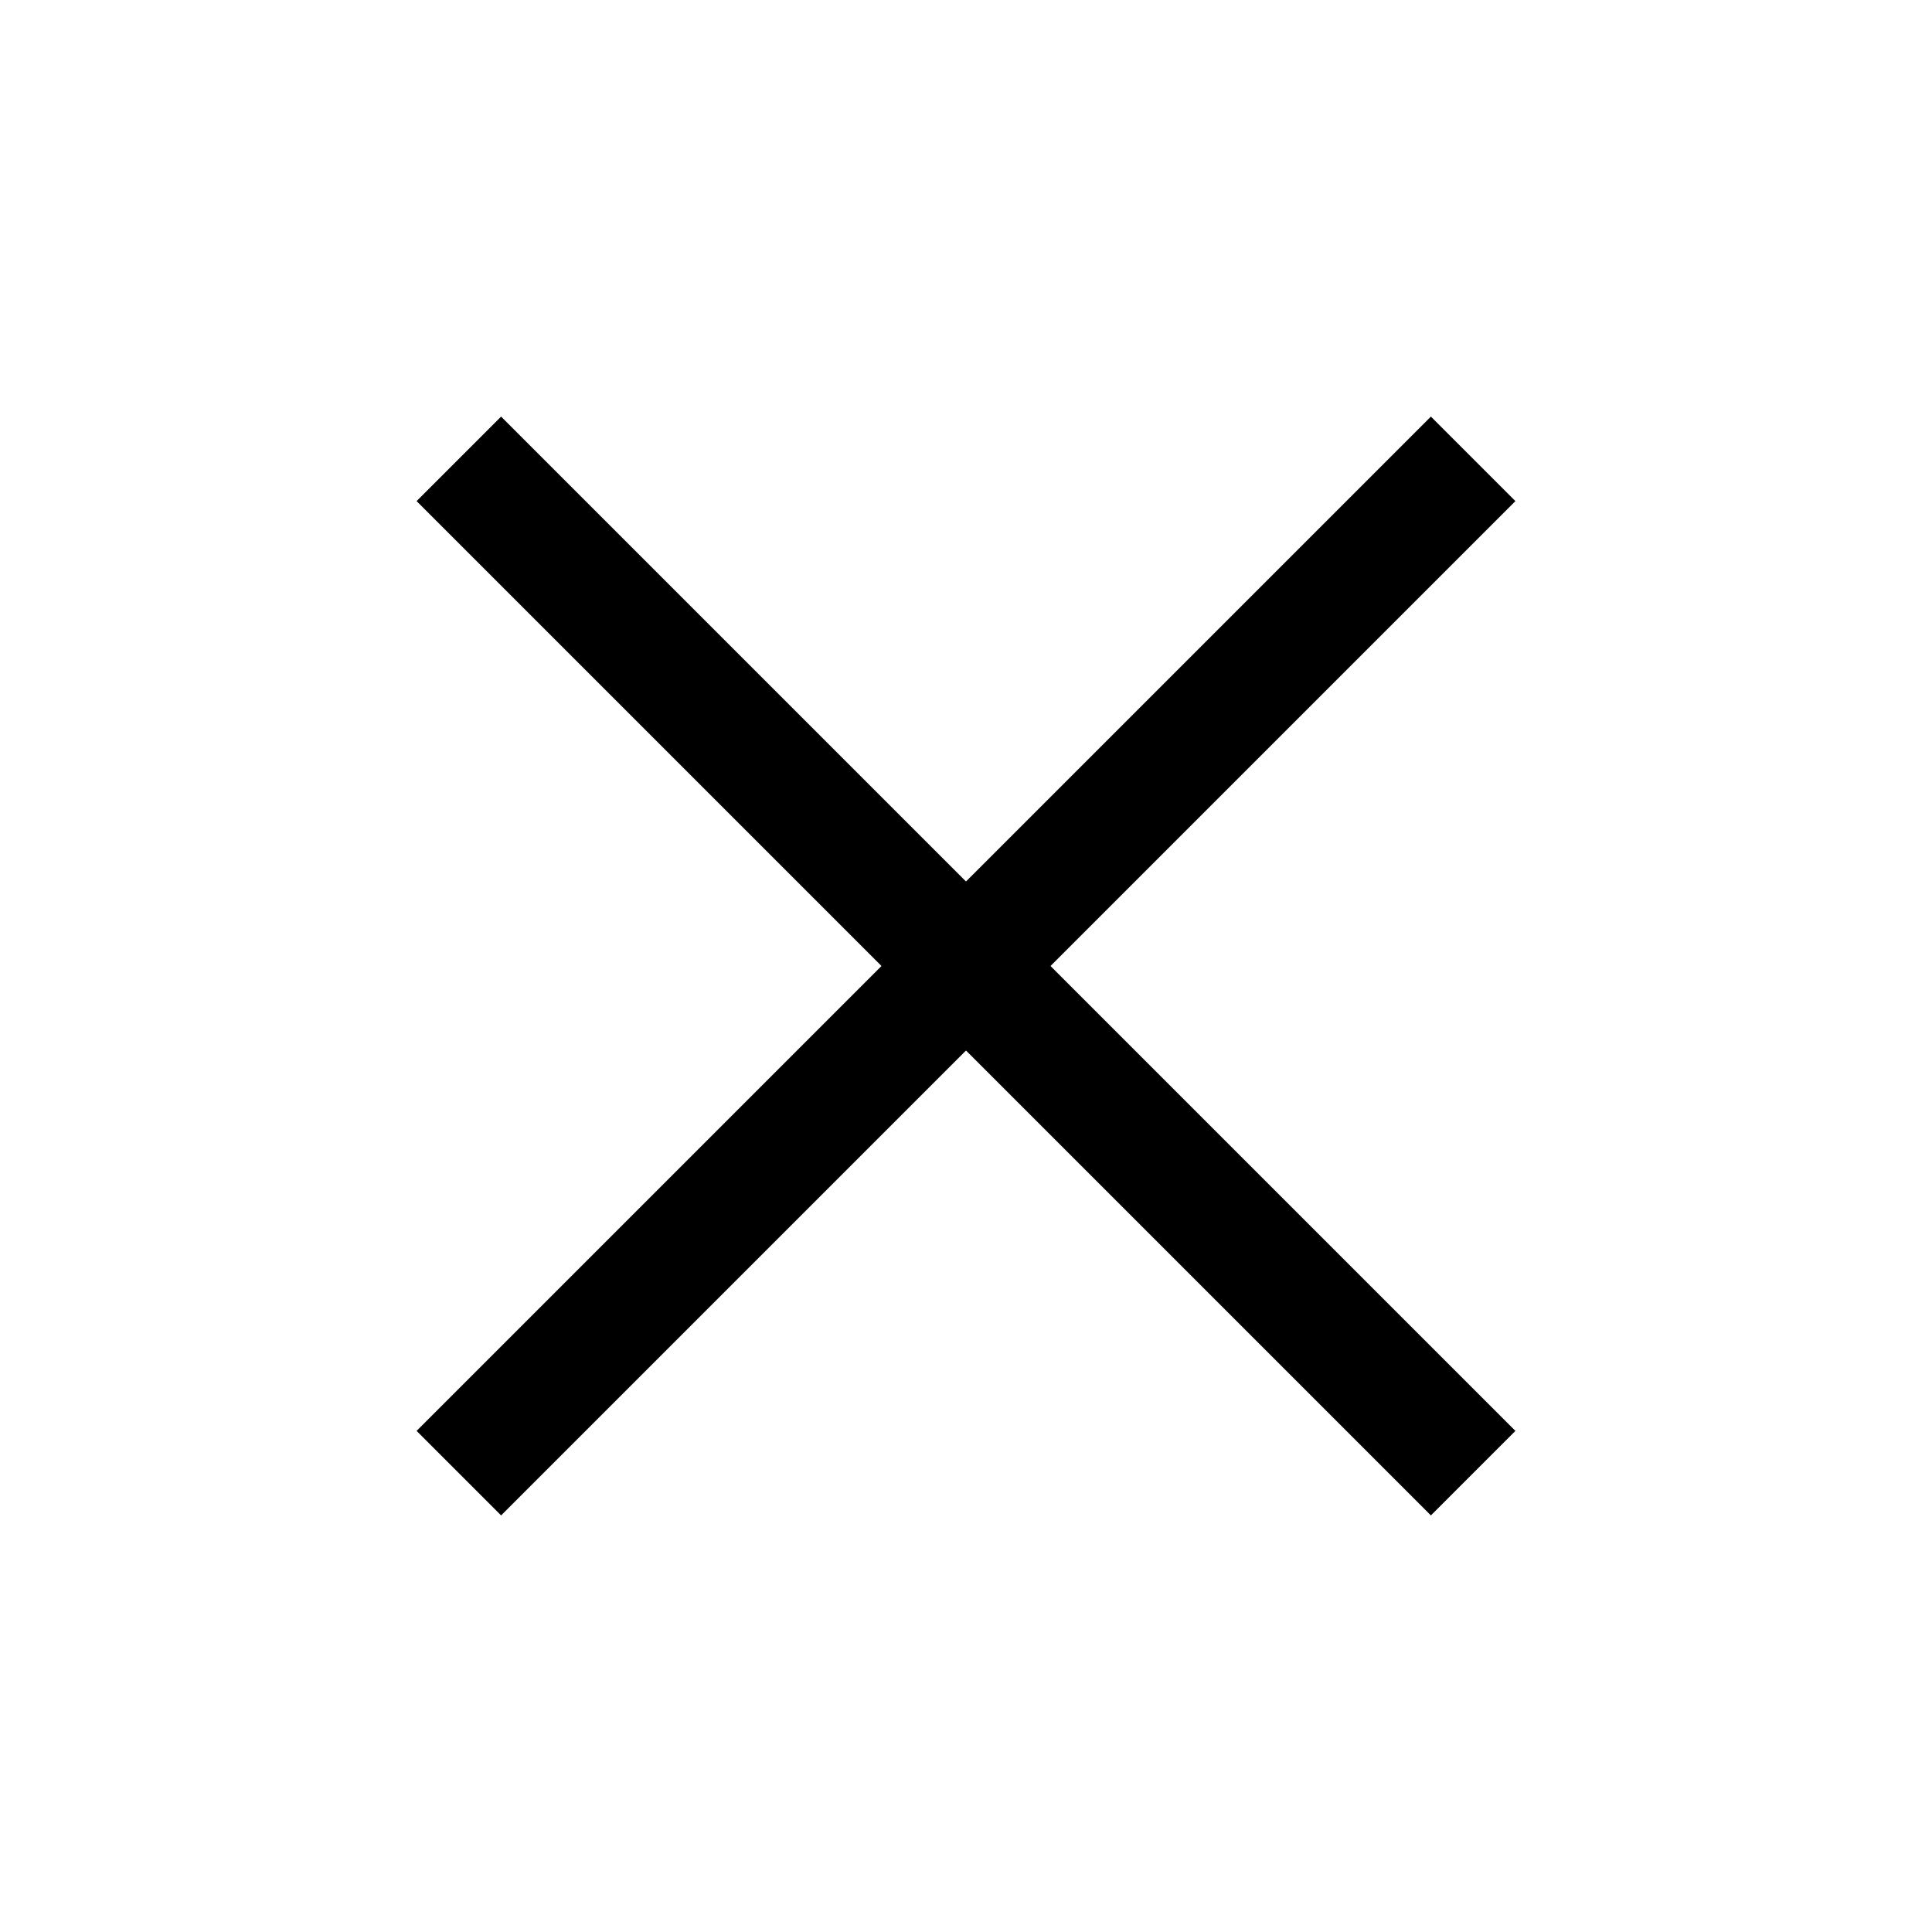
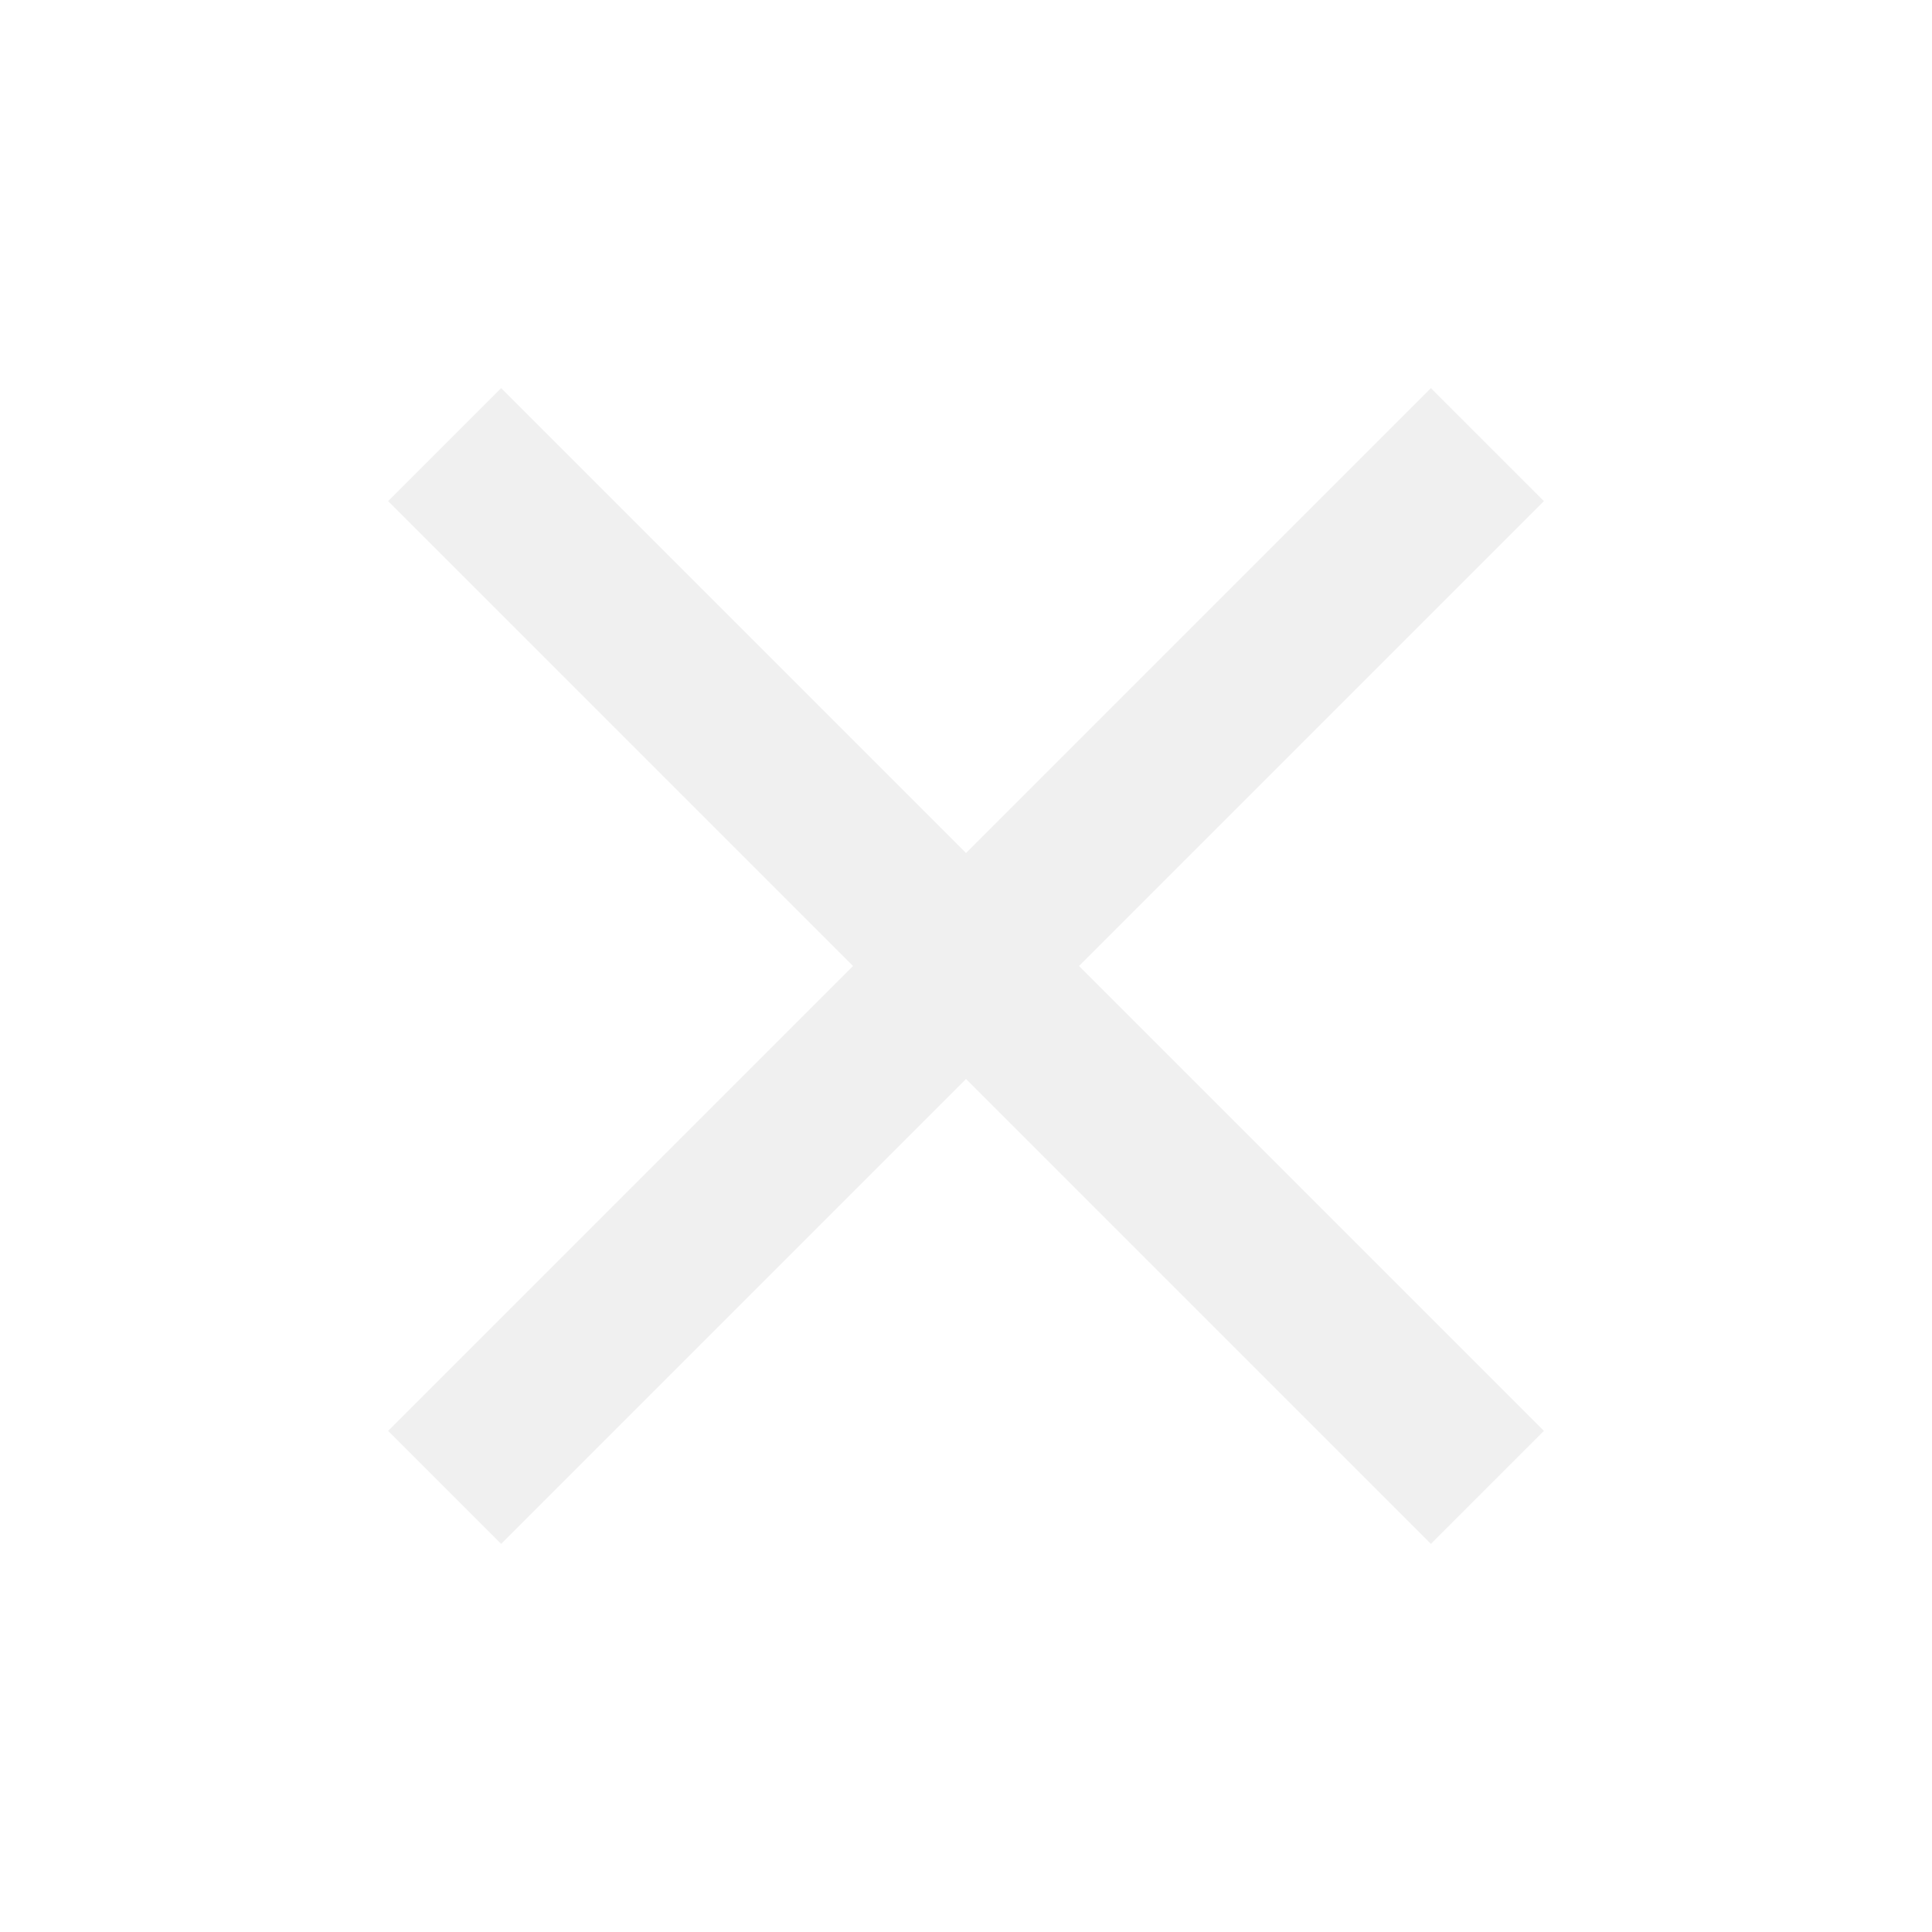
<svg xmlns="http://www.w3.org/2000/svg" height="48" width="48">
-   <path d="M12.45 37.65 10.35 35.55 21.9 24 10.35 12.45 12.45 10.35 24 21.9 35.55 10.35 37.65 12.45 26.1 24 37.65 35.55 35.55 37.65 24 26.1Z" />
+   <path fill="#f0f0f0" stroke="#f0f0f0" d="M12.45 37.65 10.35 35.55 21.9 24 10.35 12.45 12.45 10.35 24 21.9 35.55 10.35 37.65 12.45 26.1 24 37.65 35.55 35.55 37.65 24 26.1Z" />
</svg>
